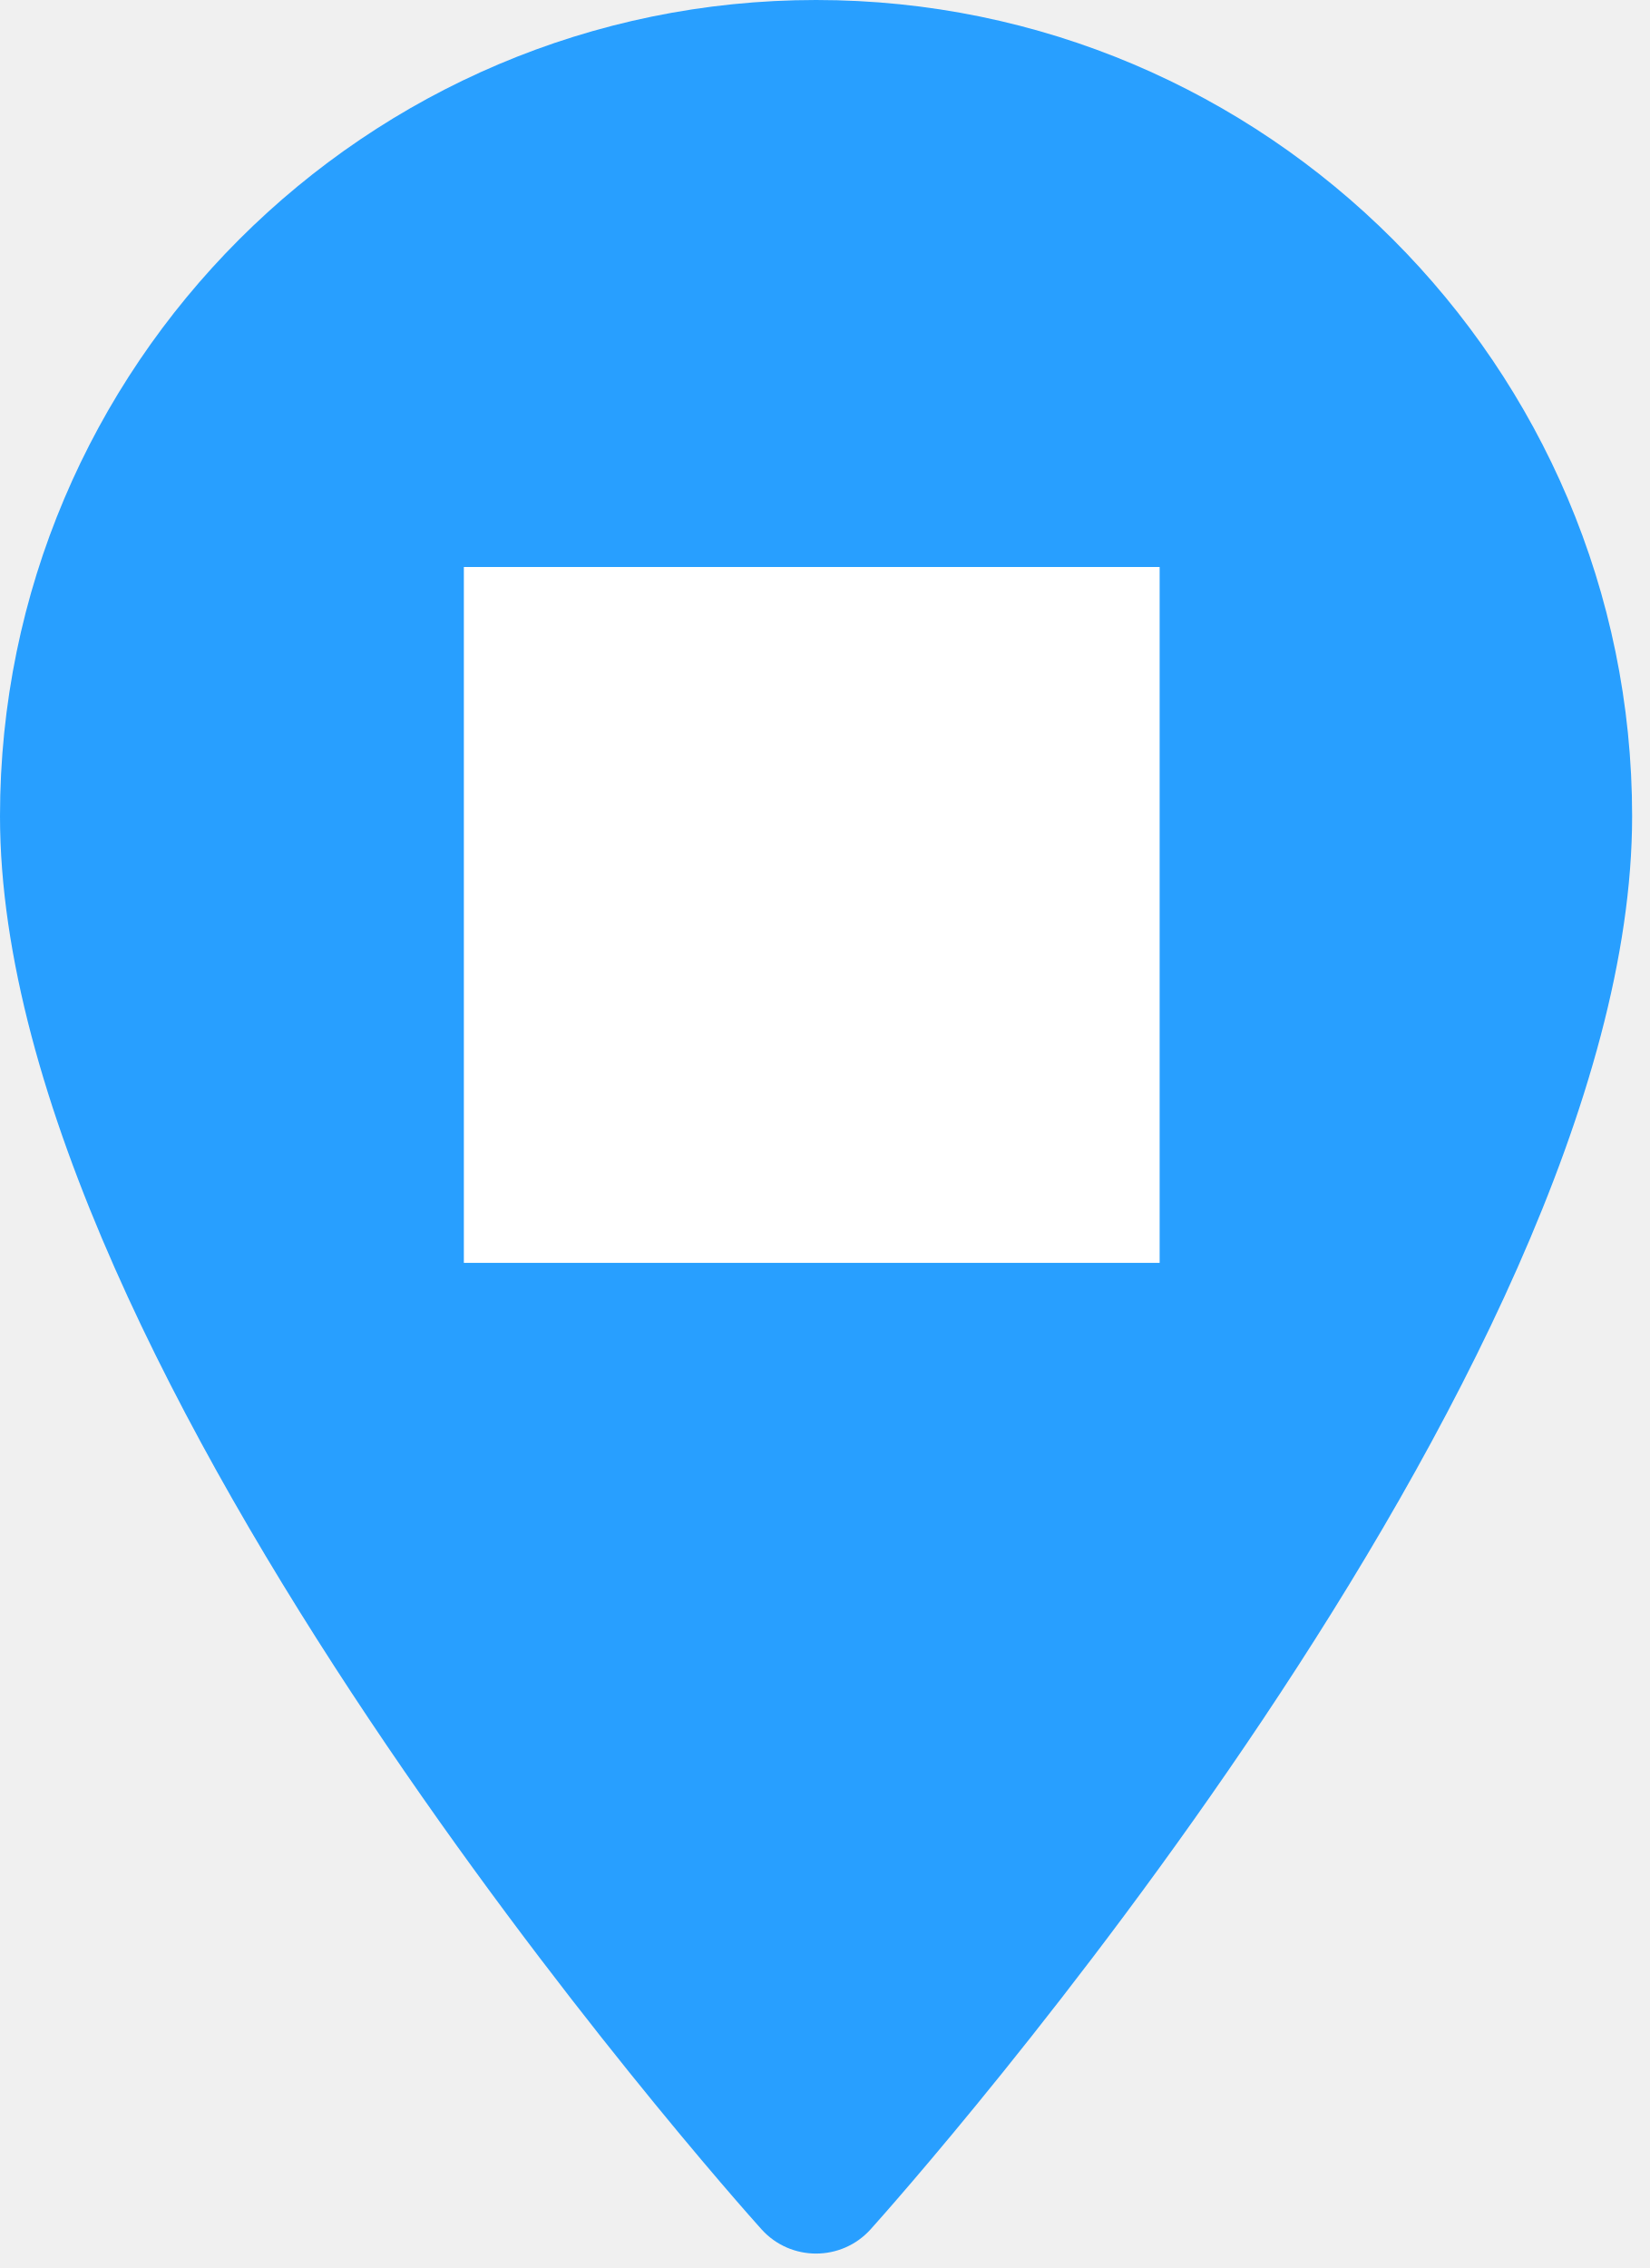
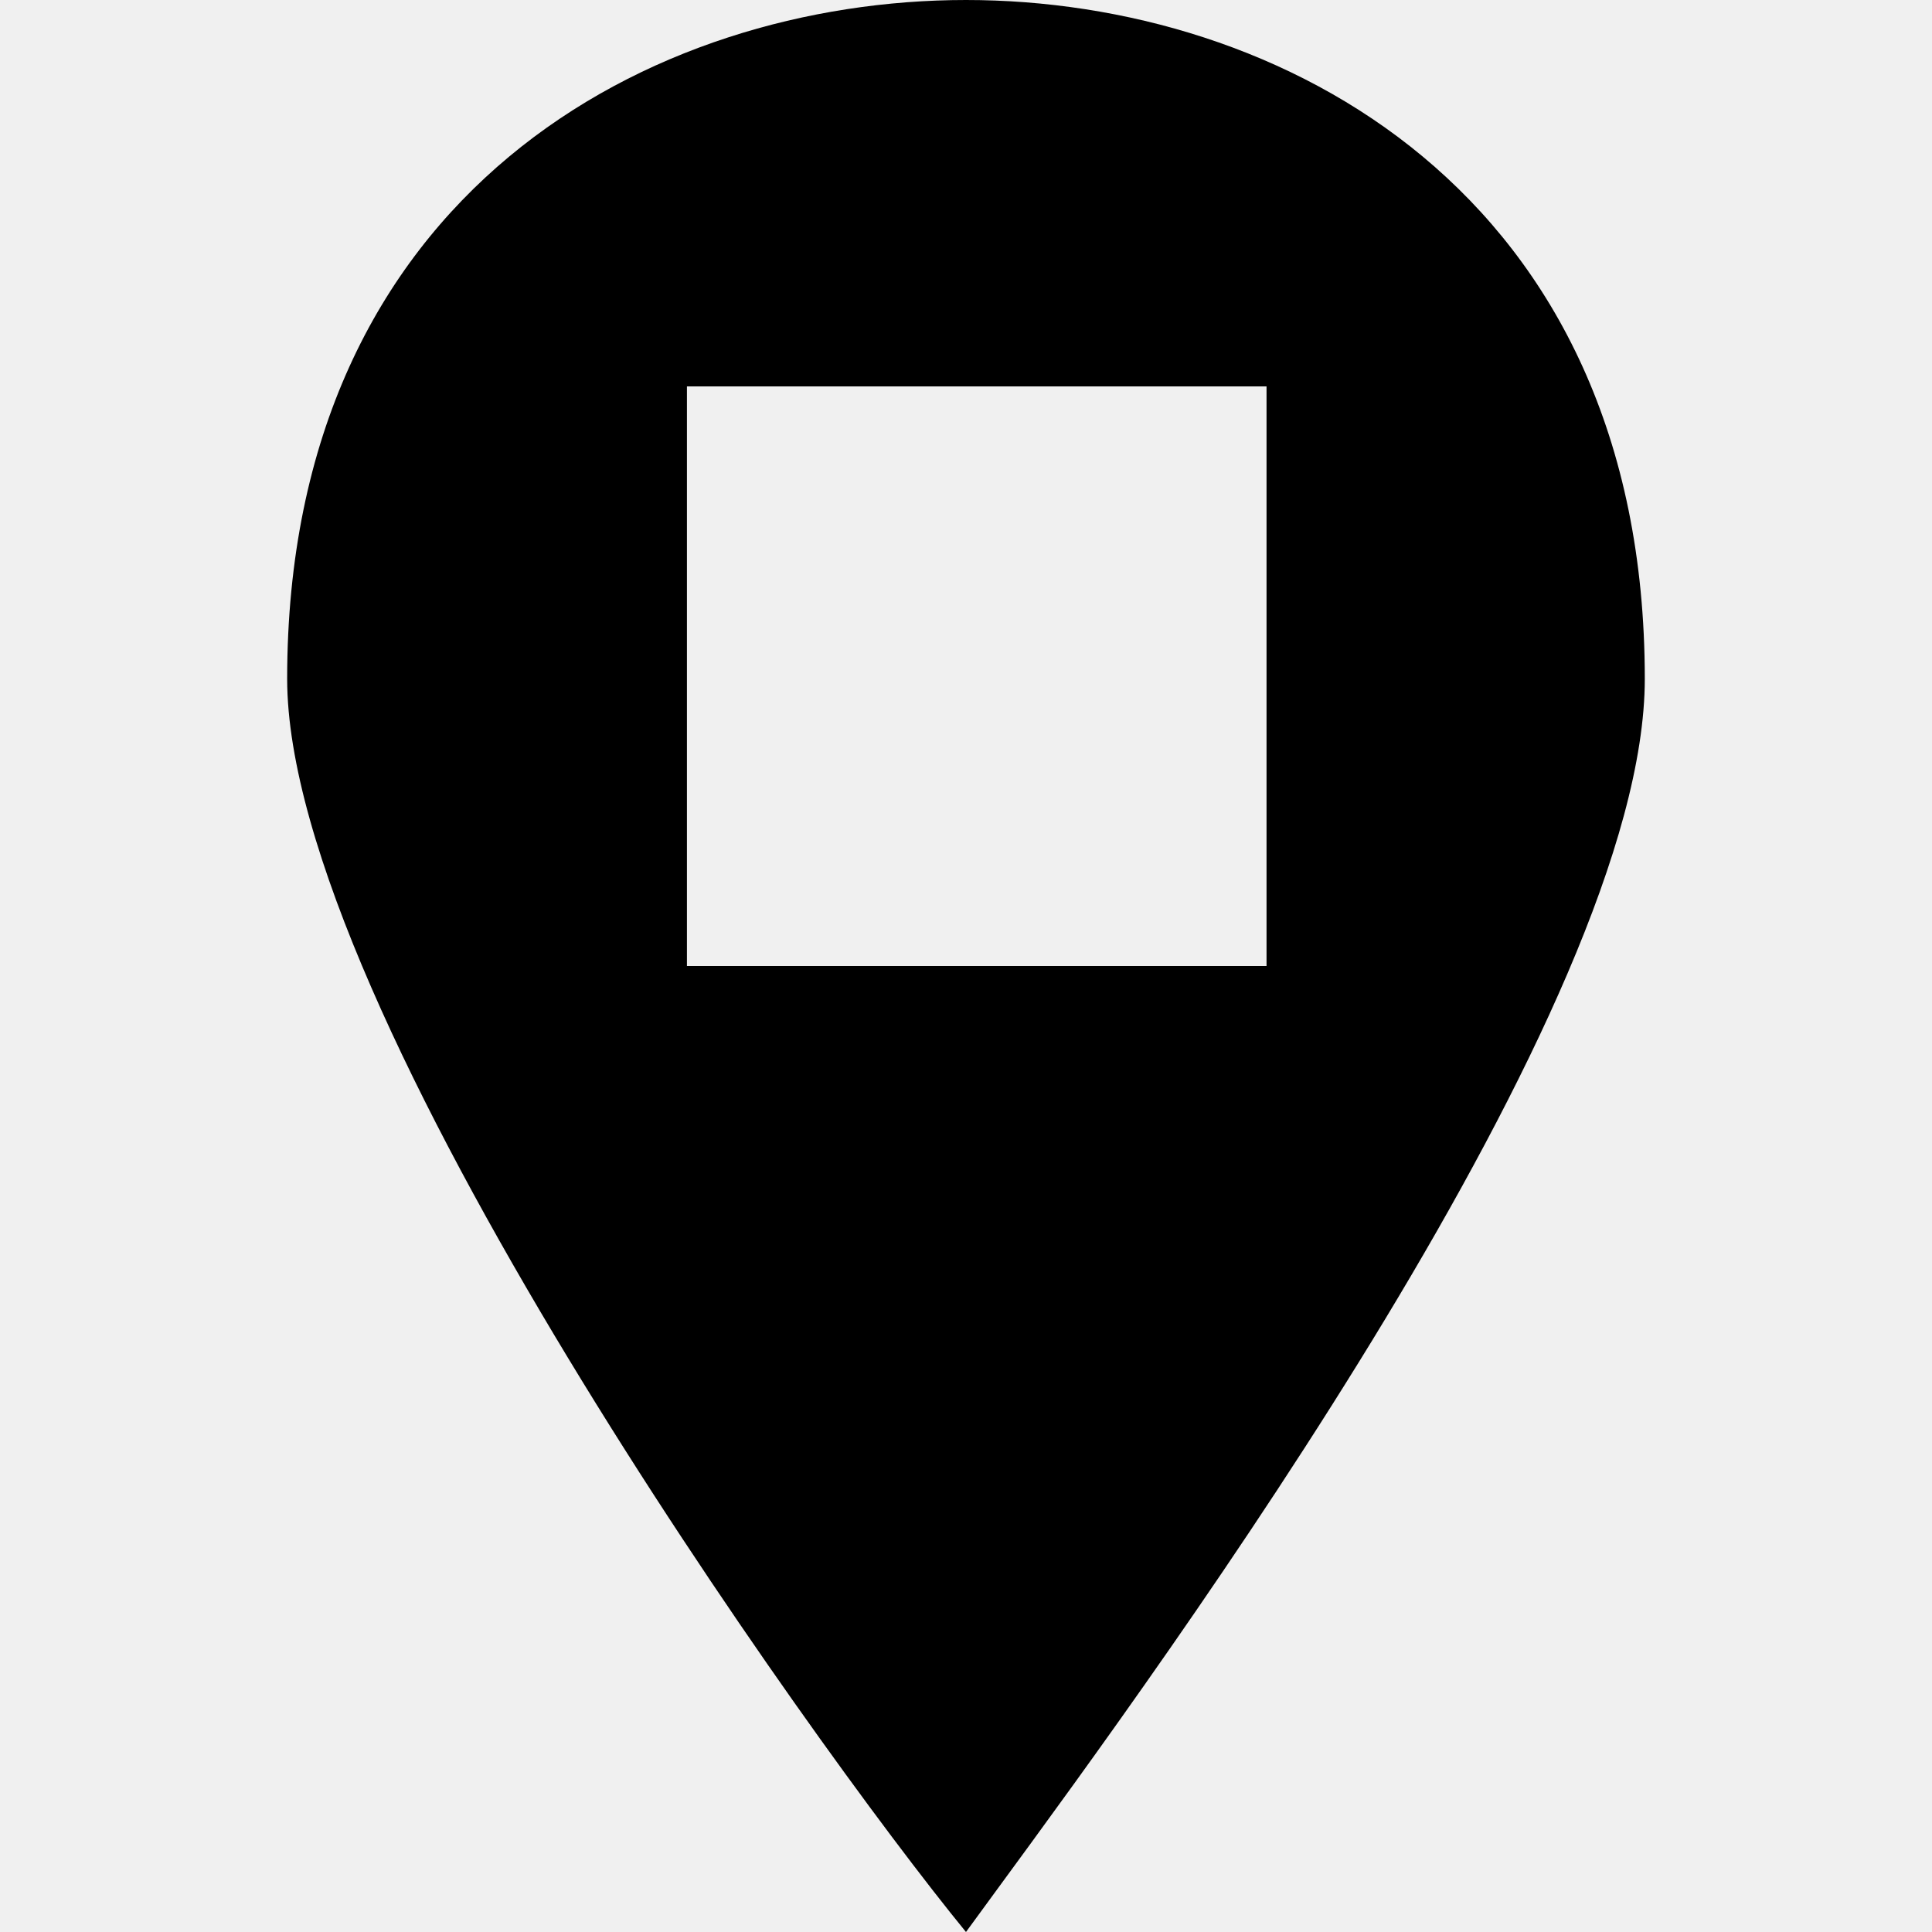
- <svg xmlns="http://www.w3.org/2000/svg" width="64" height="88" viewBox="0 0 64 88" fill="none">
-   <path d="M0 31.667C0 14.206 14.206 0 31.668 0C49.129 0 63.335 14.206 63.335 31.667C63.335 53.337 34.996 85.151 33.789 86.494C32.658 87.754 30.679 87.757 29.546 86.494C28.339 85.151 0 53.337 0 31.667Z" fill="#289FFF" />
-   <rect x="18" y="22" width="27" height="27" fill="white" />
+ <svg xmlns="http://www.w3.org/2000/svg" width="90" height="90" viewBox="0 0 90 90" fill="none">
+   <path fill-rule="evenodd" clip-rule="evenodd" d="M13.377 31.622C13.377 8.919 30.404 0 44.999 0C59.593 0 76.621 8.919 76.621 31.622C76.621 46.849 54.457 77.091 46.383 88.107C45.859 88.822 45.394 89.456 44.999 90C37.702 81.081 13.377 47.027 13.377 31.622ZM59 18H32V45H59V18Z" fill="black" />
</svg>
